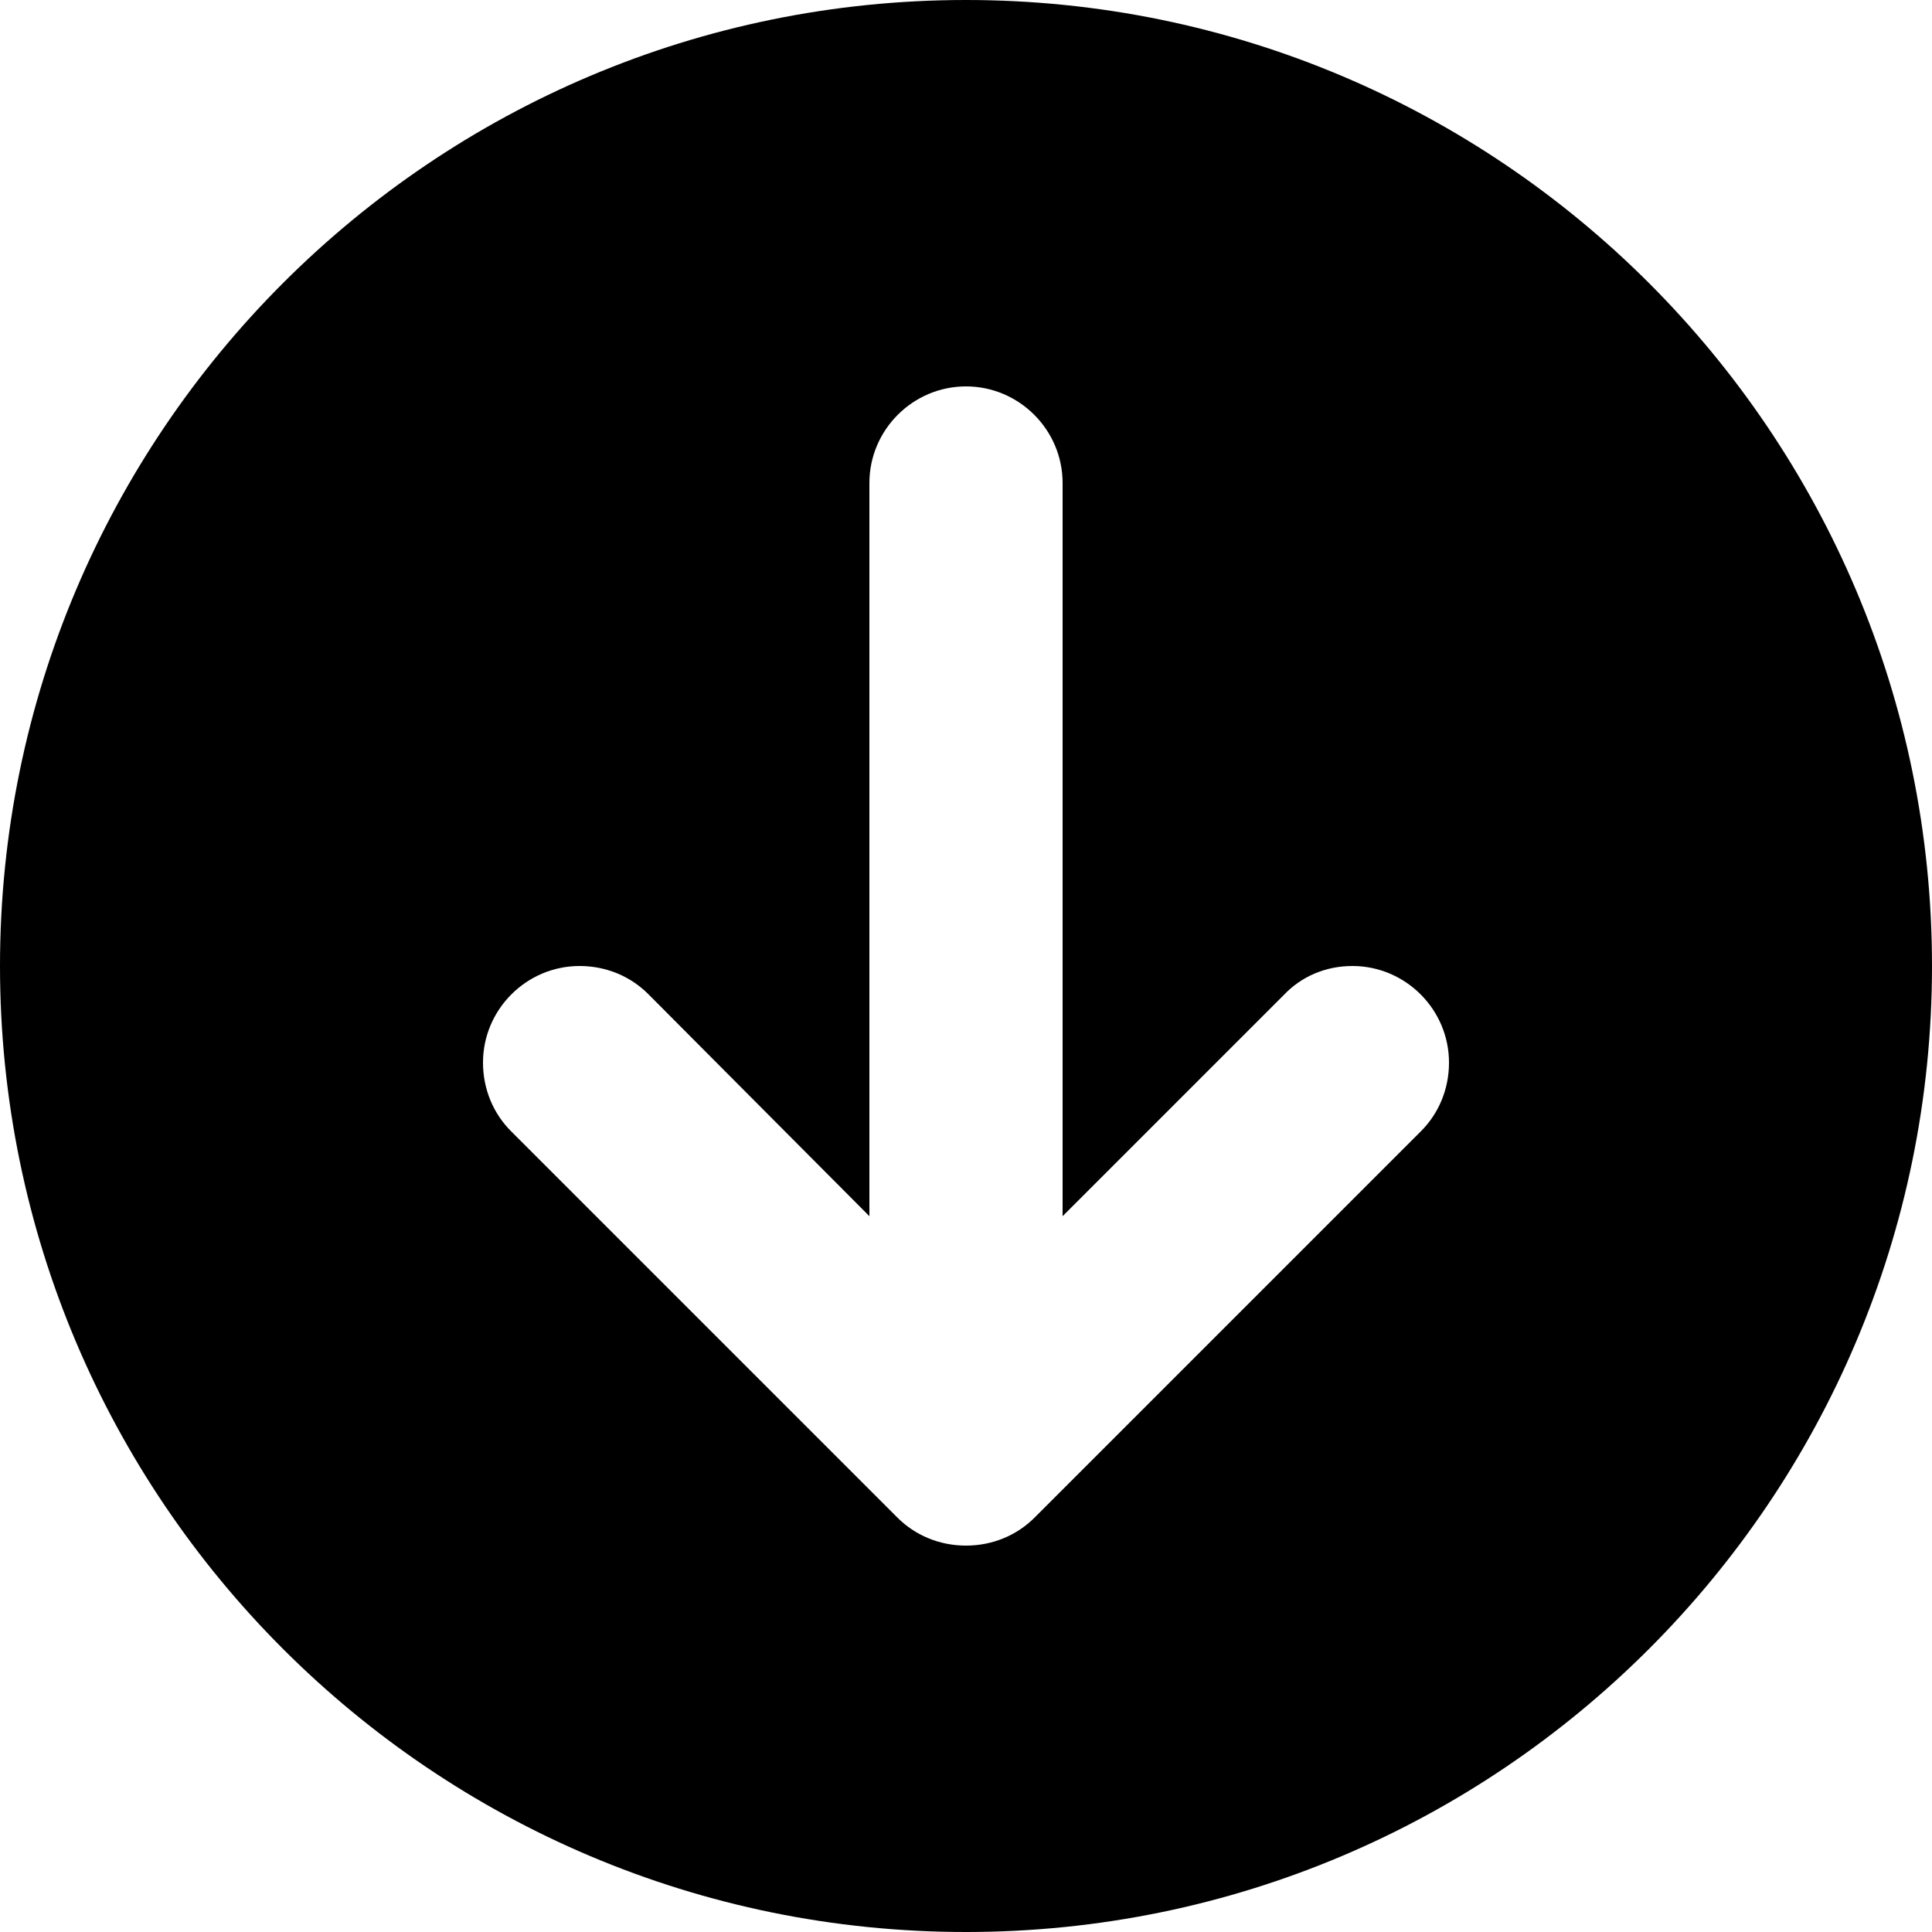
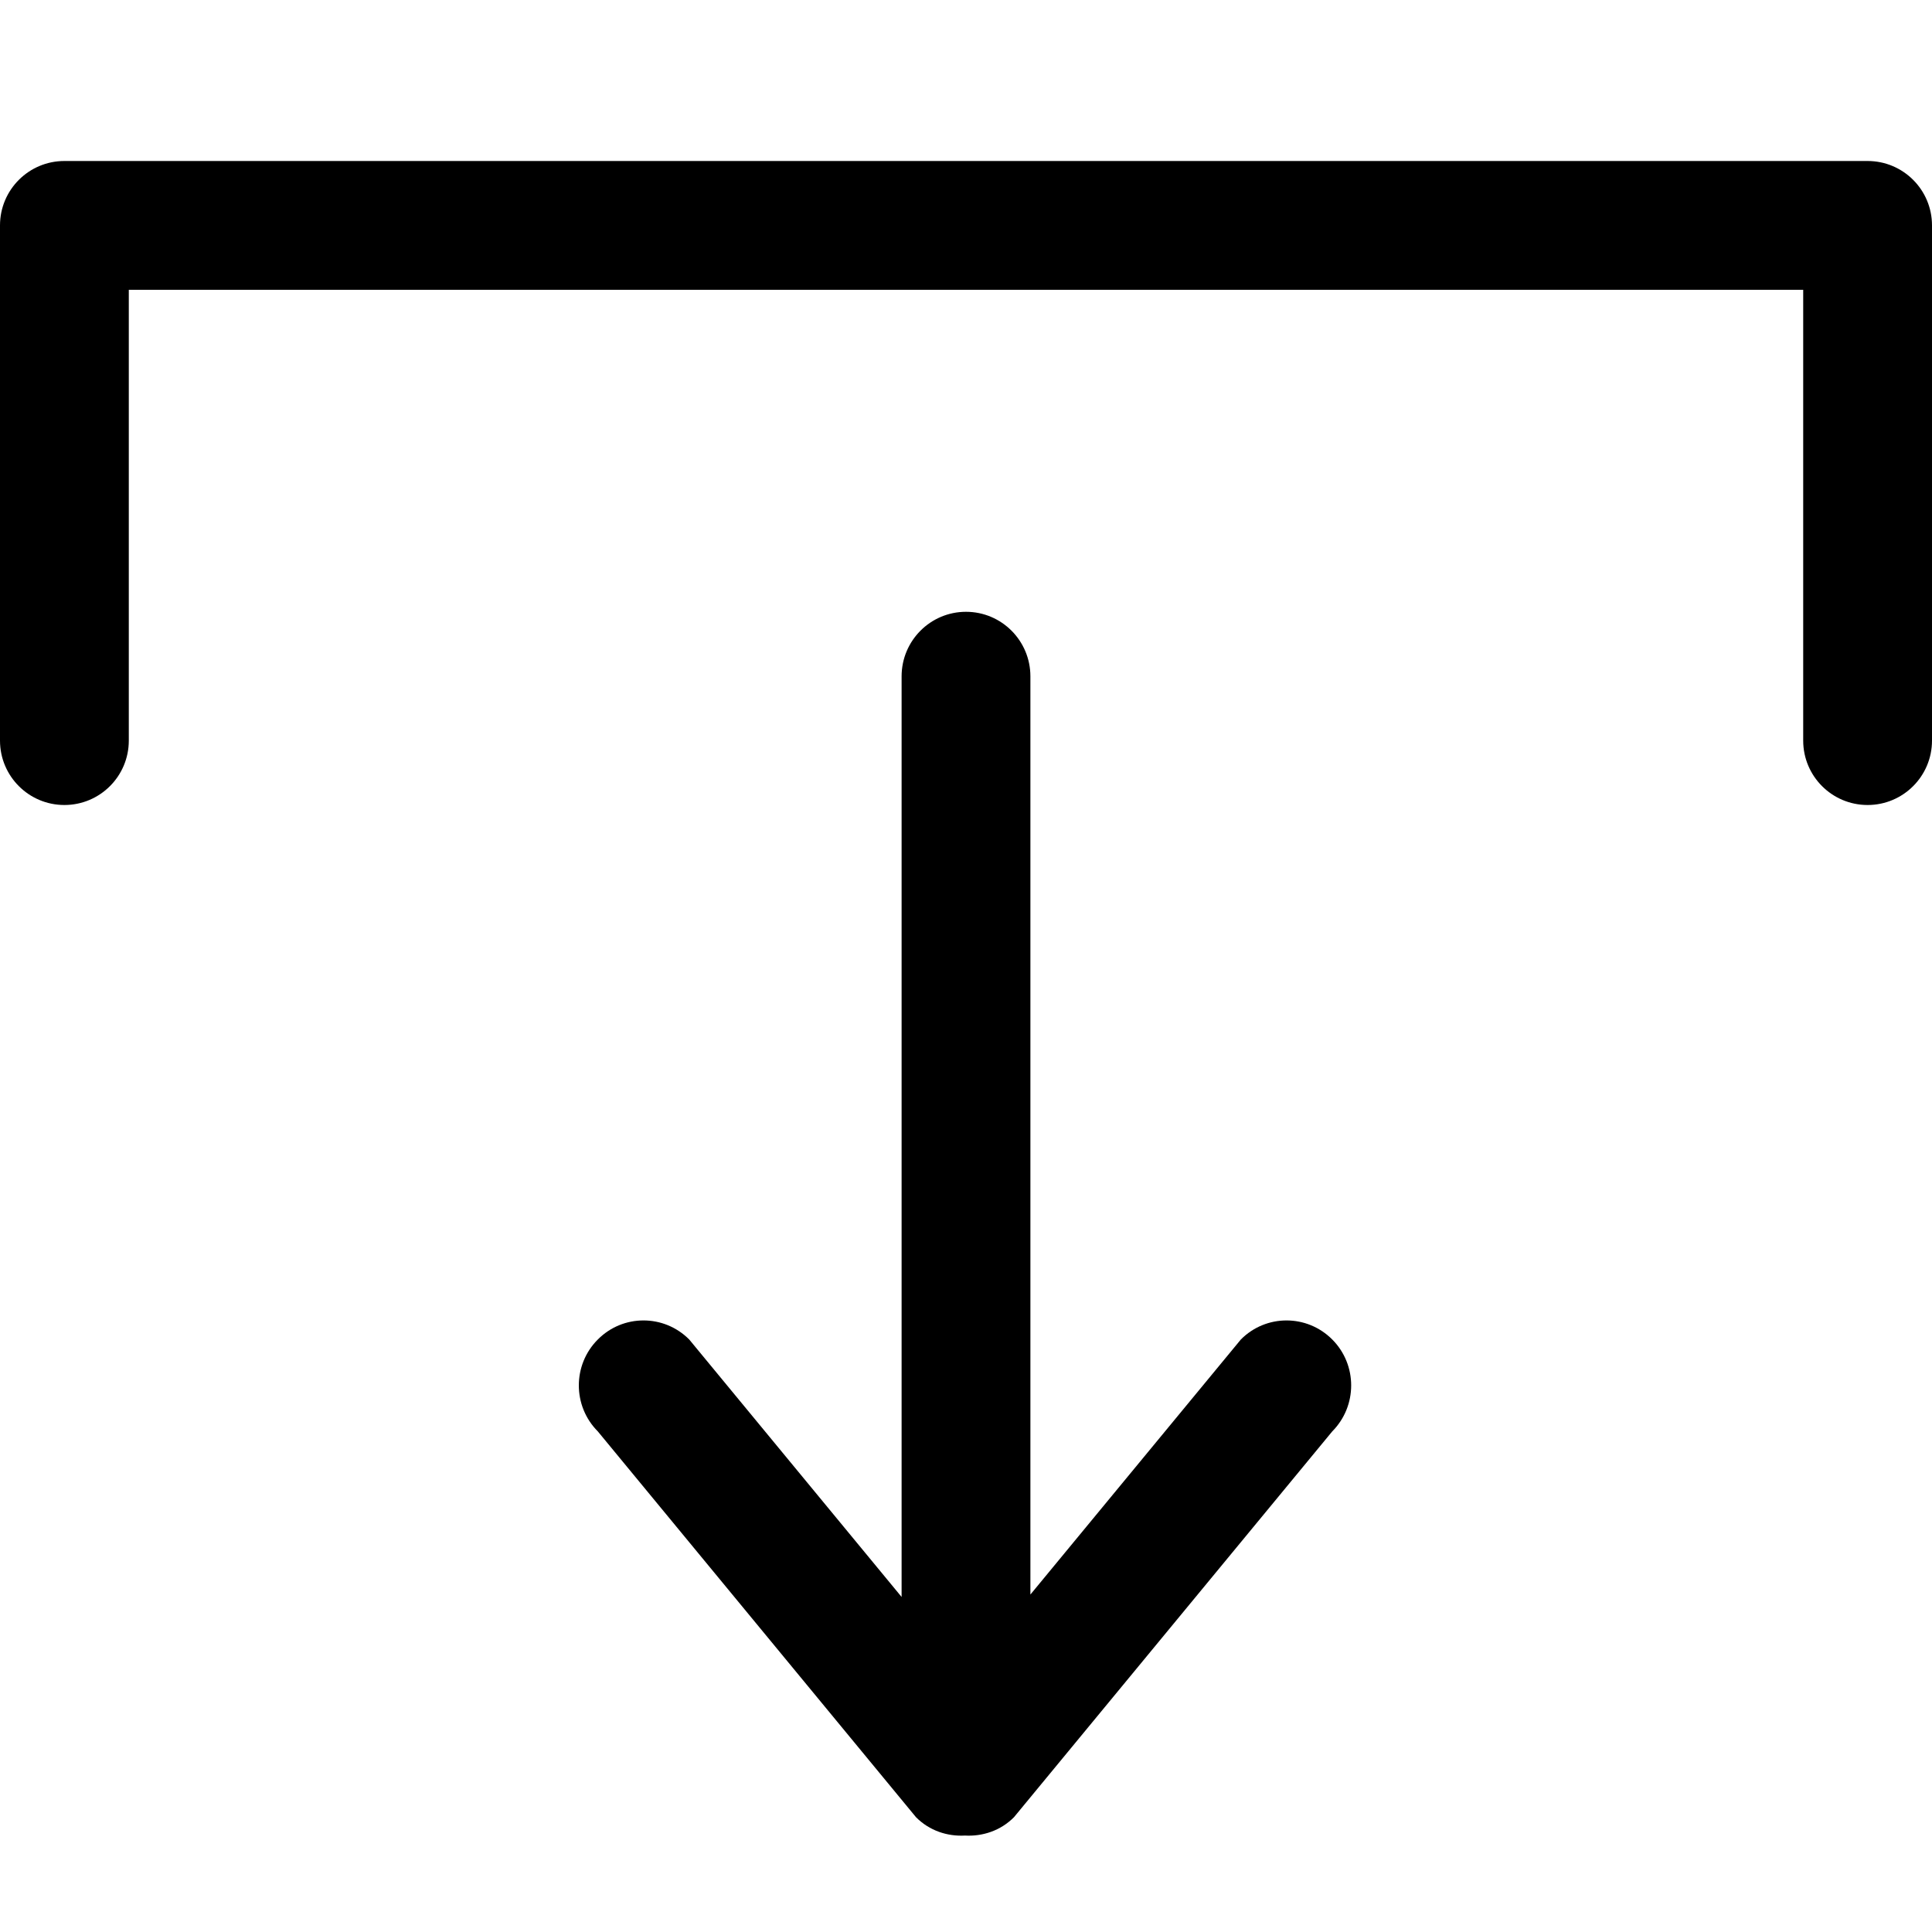
- <svg xmlns="http://www.w3.org/2000/svg" version="1.1" id="Layer_1" x="0px" y="0px" viewBox="0 0 20 20" enable-background="new 0 0 20 20" xml:space="preserve">
-   <g id="downlaod">
-     <g>
-       <path fill-rule="evenodd" clip-rule="evenodd" d="M10,0C4.48,0,0,4.48,0,10c0,5.52,4.48,10,10,10s10-4.48,10-10    C20,4.48,15.52,0,10,0z M14.71,11.71l-4,4C10.53,15.89,10.28,16,10,16s-0.53-0.11-0.71-0.29l-4-4C5.11,11.53,5,11.28,5,11    c0-0.55,0.45-1,1-1c0.28,0,0.53,0.11,0.71,0.29L9,12.59V5c0-0.55,0.45-1,1-1s1,0.45,1,1v7.59l2.29-2.29    C13.47,10.11,13.72,10,14,10c0.55,0,1,0.45,1,1C15,11.28,14.89,11.53,14.71,11.71z" />
-     </g>
+ <svg xmlns="http://www.w3.org/2000/svg" width="24px" height="24px" viewBox="0 0 24 24" version="1.1">
+   <defs />
+   <g id="0:-Icons-/-Dark-/-Download" stroke="none" stroke-width="1" fill="none" fill-rule="evenodd">
+     <path d="M23.2,2 L0.8,2 C0.358,2 0,2.358 0,2.8 L0,9.2 C0,9.642 0.358,10 0.8,10 C1.242,10 1.6,9.642 1.6,9.2 L1.6,3.6 L22.4,3.6 L22.4,9.2 C22.4,9.642 22.758,10 23.2,10 C23.642,10 24,9.642 24,9.2 L24,2.8 C24,2.358 23.642,2 23.2,2 L23.2,2 Z M15.414,16.64 L12.8,19.808 L12.8,8.402 C12.8,7.959 12.442,7.6 12,7.6 C11.558,7.6 11.2,7.959 11.2,8.402 L11.2,19.838 L8.562,16.64 C8.248,16.324 7.739,16.324 7.426,16.64 C7.112,16.954 7.112,17.466 7.426,17.781 L11.379,22.574 C11.546,22.742 11.768,22.814 11.987,22.802 C12.206,22.814 12.429,22.742 12.596,22.574 L16.55,17.781 C16.863,17.466 16.863,16.954 16.55,16.64 C16.236,16.324 15.727,16.324 15.414,16.64 L15.414,16.64 Z" id="Fill-102" fill="#000000" />
  </g>
</svg>
